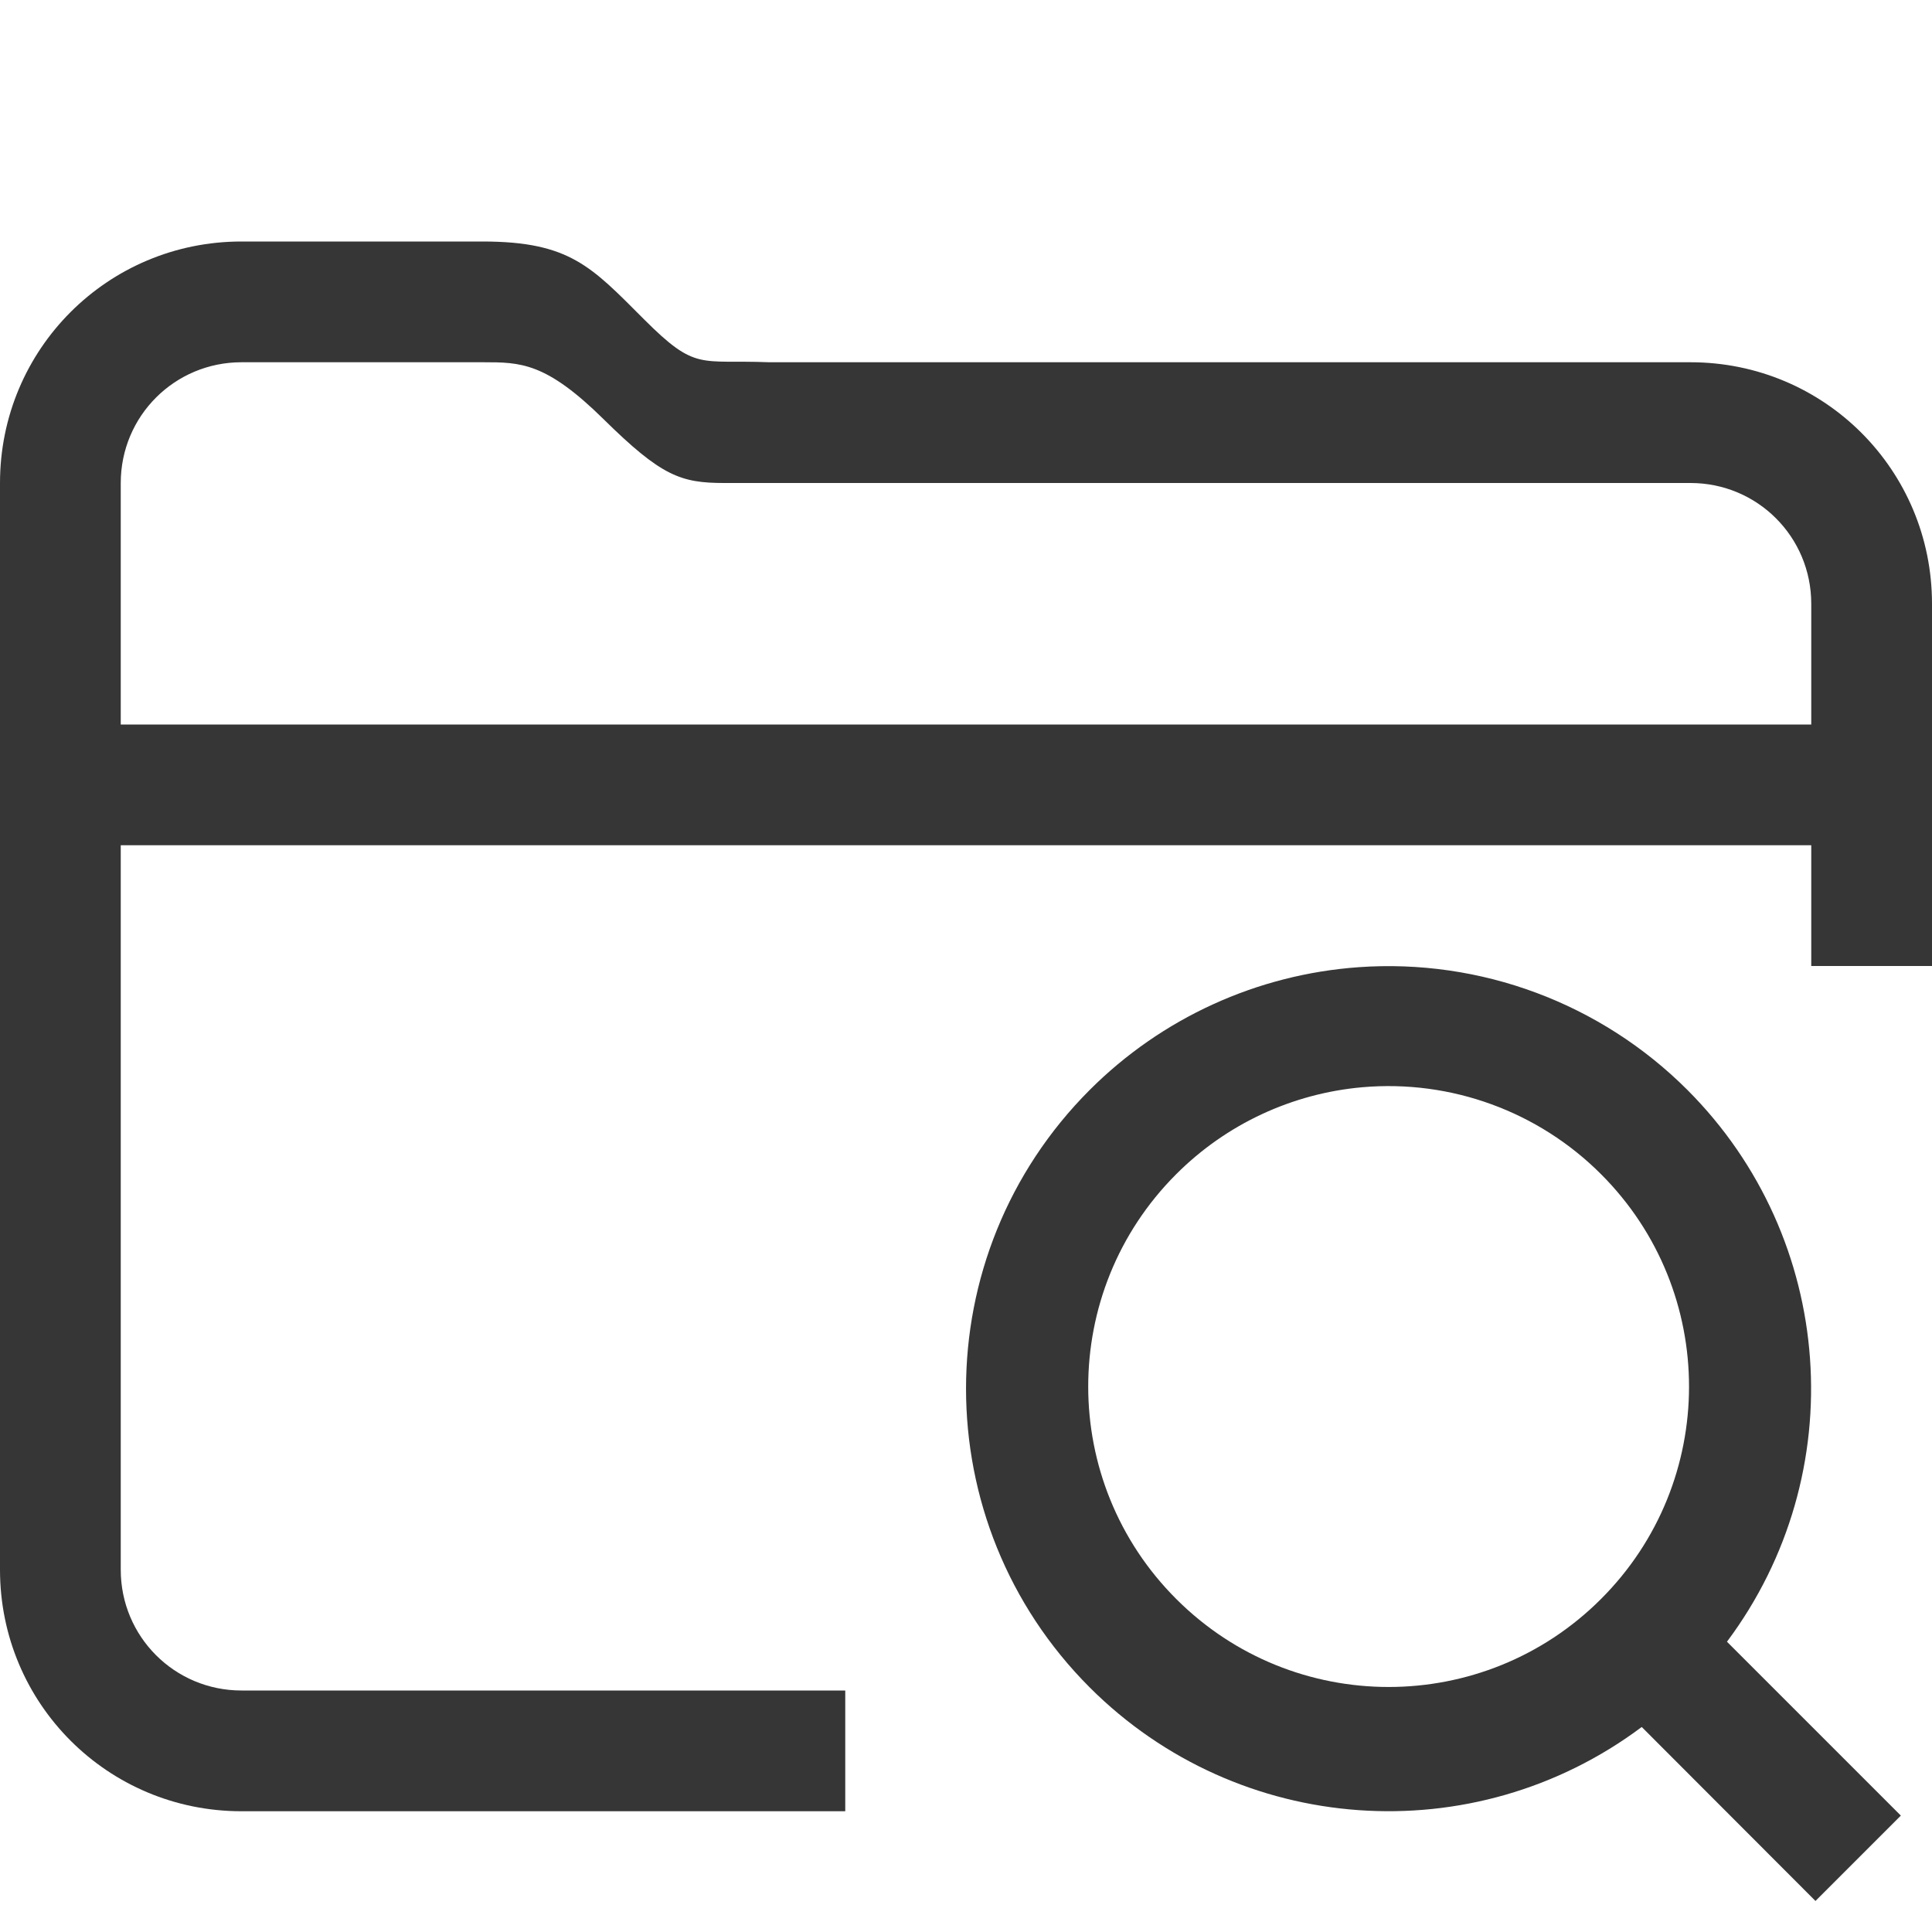
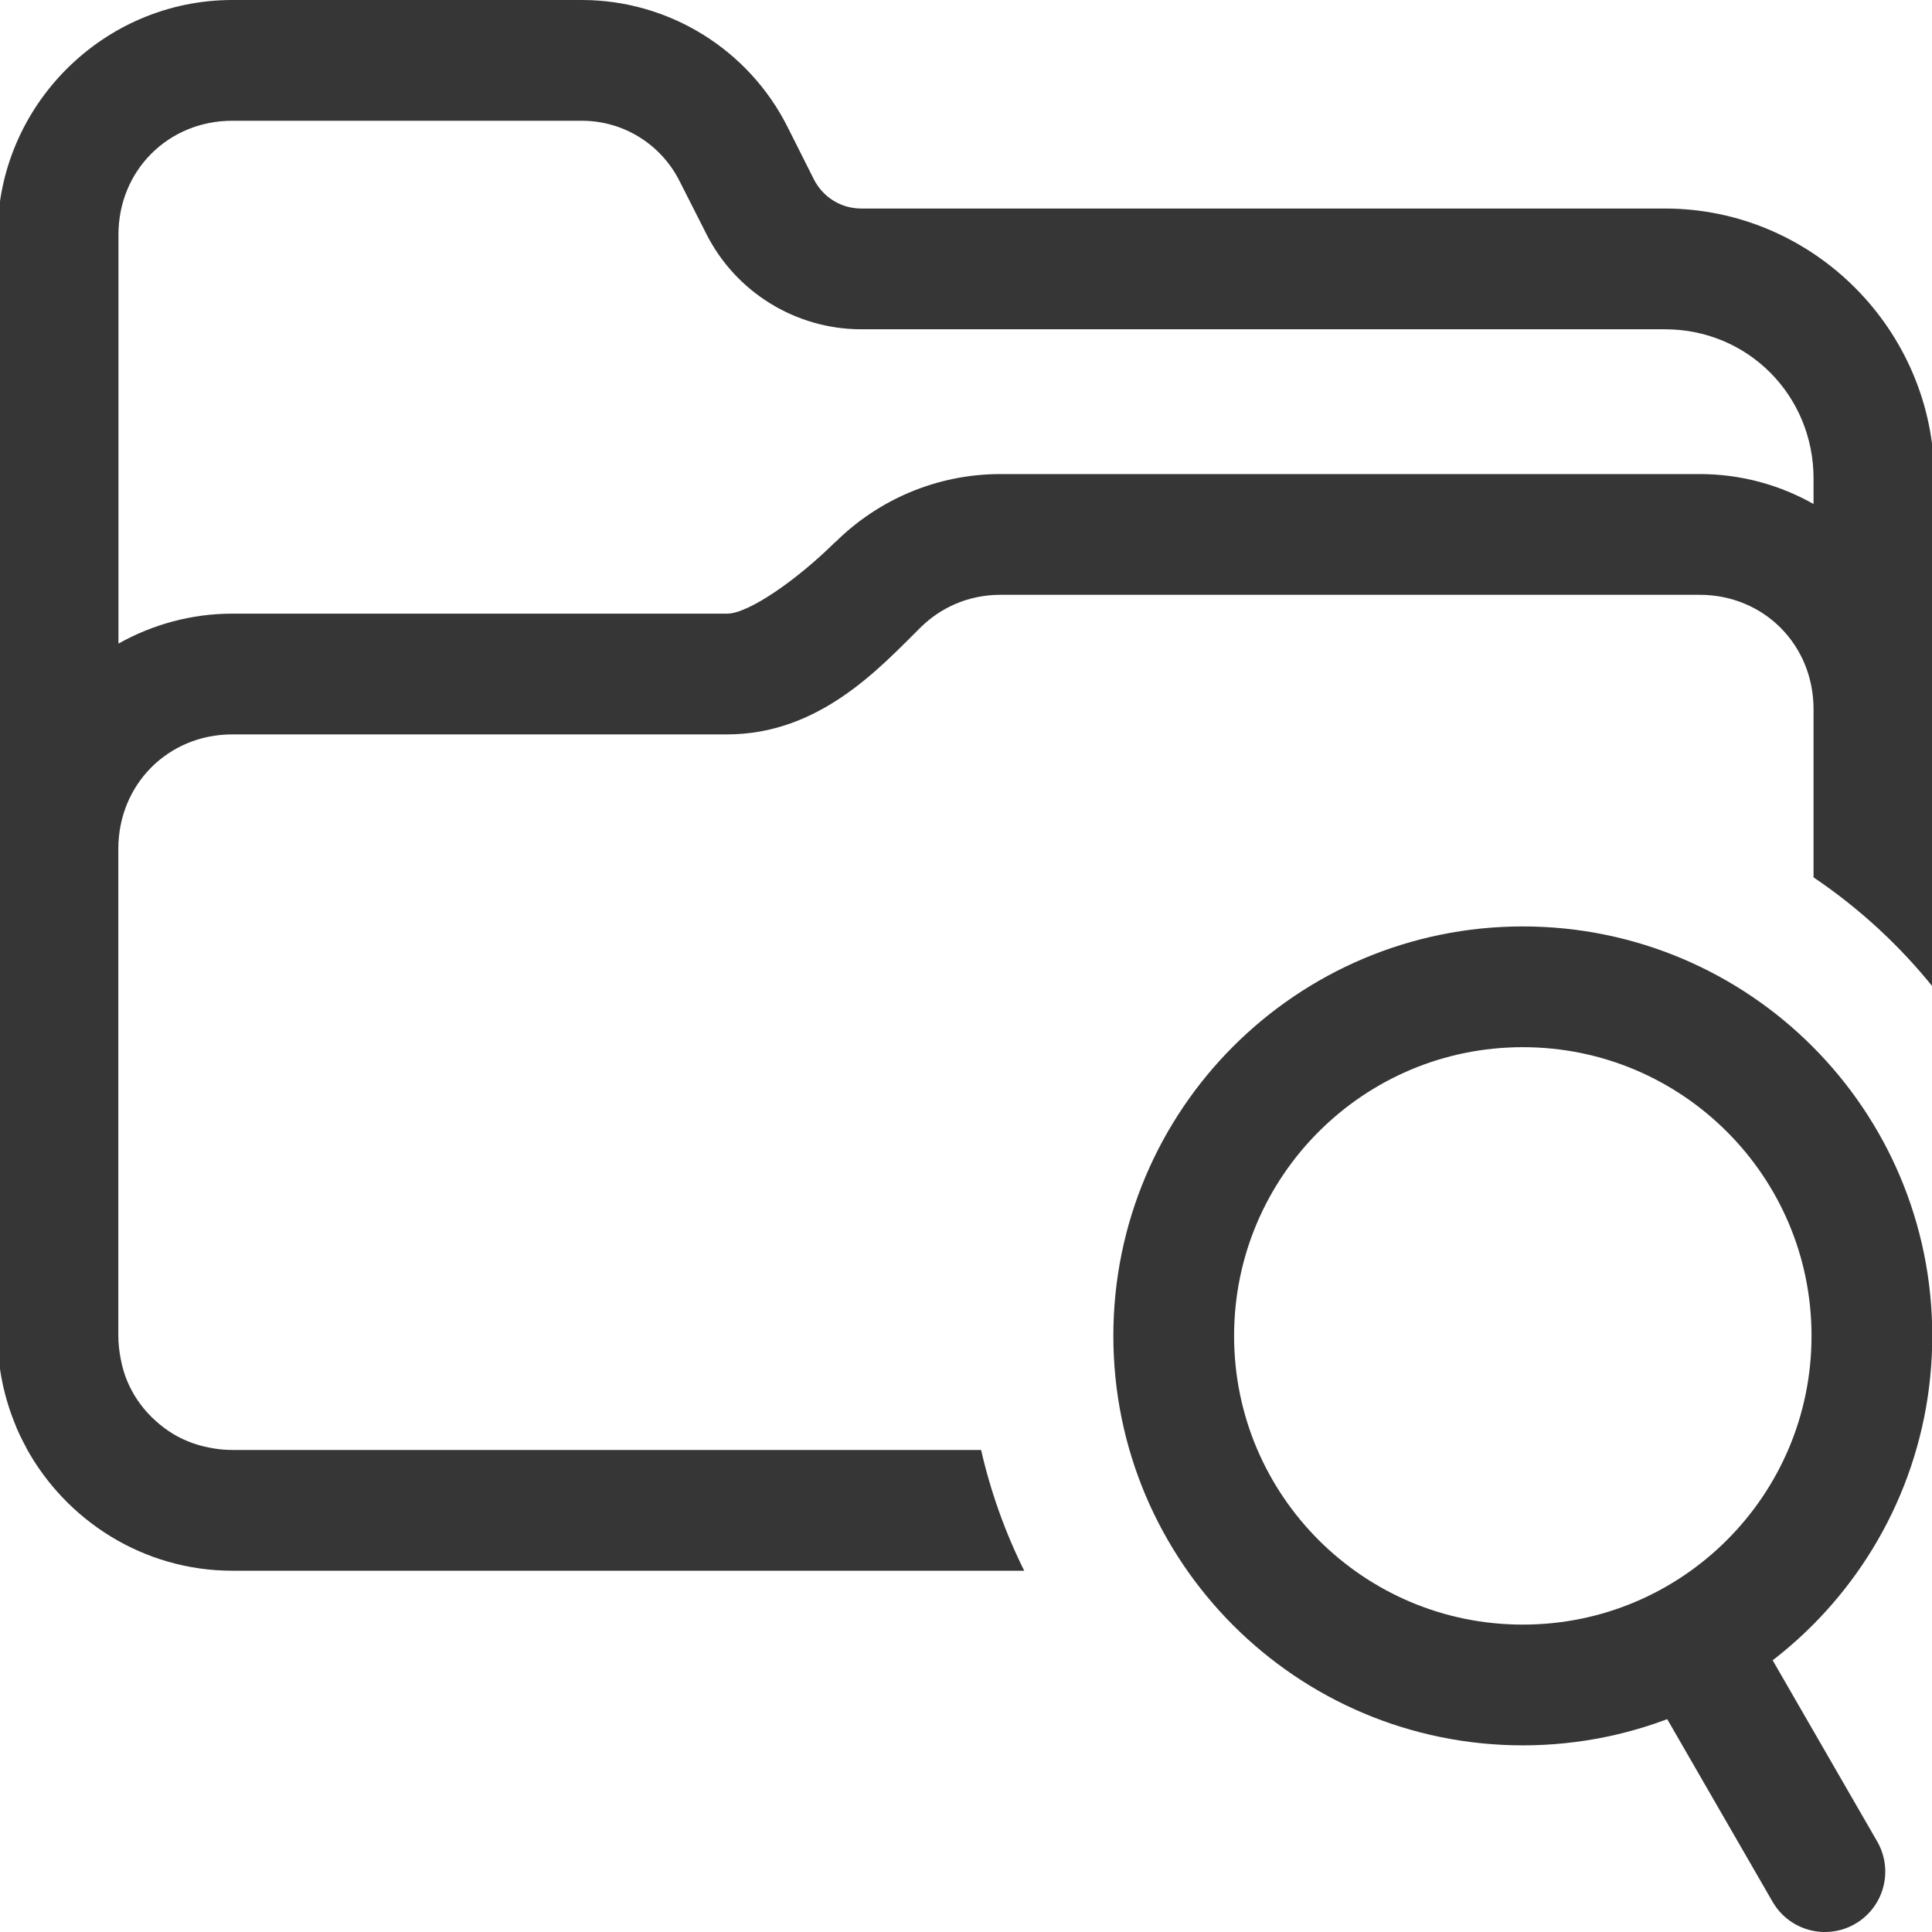
- <svg xmlns="http://www.w3.org/2000/svg" width="16px" height="16px" version="1.1" viewBox="0 0 16 16">
-   <path d="m11.25 8.01a3.5 3.5 0 0 0-2.225 1.016 3.5 3.5 0 0 0 0 4.949 3.5 3.5 0 0 0 4.57 0.328h0.002l1.438 1.44 0.707-0.707-1.44-1.44a3.5 3.5 0 0 0-0.328-4.57 3.5 3.5 0 0 0-2.725-1.016zm0.033 0.994a2.487 2.487 0 0 1 1.977 0.721 2.487 2.487 0 0 1-0.002 3.518 2.487 2.487 0 0 1-3.516 0 2.487 2.487 0 0 1-0.002-3.518 2.487 2.487 0 0 1 1.543-0.721z" fill="#363636" />
-   <path class="ColorScheme-Text" d="m2 2c-1.108 0-2 0.892-2 2v9c0 1.108 0.892 2 2 2h5v-1h-5c-0.554 0-1-0.446-1-1v-6h14v1h1v-3c0-1.108-0.892-2-2-2h-7.629c-0.58-0.023-0.605 0.077-1.039-0.357-0.434-0.434-0.613-0.642-1.332-0.643zm0 1h2c0.311-1.7e-6 0.52 1.419e-4 0.998 0.471 0.479 0.472 0.639 0.529 1 0.529h8.002c0.554 0 1 0.446 1 1v1h-14v-2c0-0.554 0.446-1 1-1z" color="#363636" fill="currentColor" />
+ <svg xmlns="http://www.w3.org/2000/svg" width="16" height="16" version="1.1" viewBox="0 0 16 16" id="svg1">
+   <defs id="defs1">
+     <style id="current-color-scheme" type="text/css">.ColorScheme-Text { color:#363636; } .ColorScheme-Text { color:#363636; }</style>
+   </defs>
+   <path id="path6" style="color:#000000;fill:#363636;-inkscape-stroke:none" d="M 1.924,0 C 0.855,0 -0.02,0.877 -0.02,1.945 V 7.029 11.062 c 0,0.267 0.056,0.521 0.154,0.754 v 0.002 c 0.025,0.058 0.052,0.113 0.082,0.168 v 0.002 c 0.33,0.605 0.973,1.02 1.707,1.02 h 6.559 a 4.502,4.502 0 0 1 -0.357,-1 H 1.924 c -0.066,0 -0.131,-0.007 -0.193,-0.02 -0.062,-0.012 -0.121,-0.029 -0.178,-0.053 -0.057,-0.023 -0.11,-0.052 -0.16,-0.086 -0.05,-0.034 -0.096,-0.073 -0.139,-0.115 C 1.169,11.65 1.1,11.549 1.053,11.436 1.029,11.379 1.012,11.318 1,11.256 0.988,11.194 0.98,11.129 0.98,11.062 V 7.029 c 0,-0.533 0.413,-0.947 0.943,-0.947 h 4.098 c 0.763,0 1.259,-0.545 1.6,-0.883 C 7.791,5.03 8.022,4.926 8.285,4.926 h 5.791 c 0.531,0 0.943,0.414 0.943,0.947 V 7.266 a 4.502,4.502 0 0 1 1,0.922 V 5.873 3.963 c 0,-1.228 -1.003,-2.236 -2.23,-2.236 H 7.133 c -0.166,0 -0.317,-0.092 -0.393,-0.242 L 6.523,1.053 C 6.2,0.409 5.539,0 4.818,0 Z m 0,1 H 4.818 C 5.162,1 5.474,1.193 5.629,1.502 l 0.219,0.432 c 0.243,0.485 0.742,0.793 1.285,0.793 h 6.656 c 0.686,0 1.23,0.547 1.23,1.236 V 4.174 C 14.74,4.016 14.418,3.926 14.076,3.926 H 8.285 c -0.531,0 -1.017,0.216 -1.367,0.564 v -0.002 c -0.317,0.314 -0.719,0.594 -0.896,0.594 H 1.924 c -0.342,0 -0.663,0.091 -0.943,0.248 V 1.945 C 0.98,1.412 1.394,1 1.924,1 Z" />
+   <path d="m 12.502,8.966 a 3.5,3.5 0 0 0 -3.5,3.5 3.5,3.5 0 0 0 3.5,3.5 3.5,3.5 0 0 0 3.5,-3.5 3.5,3.5 0 0 0 -3.5,-3.5 z m 0,1 c 0.277,0 0.5,0.223 0.5,0.5 v 1.5 h 1.5 c 0.277,0 0.5,0.223 0.5,0.5 0,0.277 -0.223,0.5 -0.5,0.5 h -1.5 v 1.5 c 0,0.277 -0.223,0.5 -0.5,0.5 -0.277,0 -0.5,-0.223 -0.5,-0.5 v -1.5 h -1.5 c -0.277,0 -0.5,-0.223 -0.5,-0.5 0,-0.277 0.223,-0.5 0.5,-0.5 h 1.5 v -1.5 c 0,-0.277 0.223,-0.5 0.5,-0.5 z" style="color:#363636;display:none;fill:currentColor" class="ColorScheme-Text" id="path2" />
+   <path d="m 12.502,8.966 c -1.933,0 -3.5,1.567 -3.5,3.5 0,1.933 1.567,3.5 3.5,3.5 1.933,0 3.5,-1.567 3.5,-3.5 0,-1.933 -1.567,-3.5 -3.5,-3.5 z m -1,1 c 0.277,0 0.5,0.223 0.5,0.5 v 2.5 h 2.5 c 0.277,0 0.5,0.223 0.5,0.5 0,0.277 -0.223,0.5 -0.5,0.5 h -3 c -0.277,0 -0.5,-0.223 -0.5,-0.5 v -3 c 0,-0.277 0.223,-0.5 0.5,-0.5 z" style="color:#363636;display:none;fill:currentColor" class="ColorScheme-Text" id="path2-7" />
+   <path d="m 10.966,6.763 a 2.891,2.891 0 0 0 -1.838,0.839 2.891,2.891 0 0 0 0,4.089 2.891,2.891 0 0 0 3.776,0.271 h 0.002 l 1.188,1.189 0.584,-0.584 -1.189,-1.189 A 2.891,2.891 0 0 0 13.217,7.602 2.891,2.891 0 0 0 10.966,6.763 Z m 0.027,0.821 a 2.055,2.055 0 0 1 1.633,0.595 2.055,2.055 0 0 1 -0.002,2.906 2.055,2.055 0 0 1 -2.904,0 2.055,2.055 0 0 1 -0.002,-2.906 2.055,2.055 0 0 1 1.275,-0.595 z" fill="#363636" id="path1-2" style="display:none;stroke-width:0.964;stroke-dasharray:none" />
+   <g id="g5" transform="translate(6.298248,-10.46972)" style="display:inline">
+     <circle style="fill:none;stroke:#363636;stroke-width:1;stroke-linecap:round;stroke-linejoin:round;stroke-dasharray:none" id="path3" cx="6.313" cy="21.533" r="2.891" />
+   </g>
+   <path style="display:inline;fill:none;stroke:#363636;stroke-width:1;stroke-linecap:round;stroke-linejoin:round;stroke-dasharray:none" d="M 14.24,13.987 15.113,15.5" id="path4" />
</svg>
